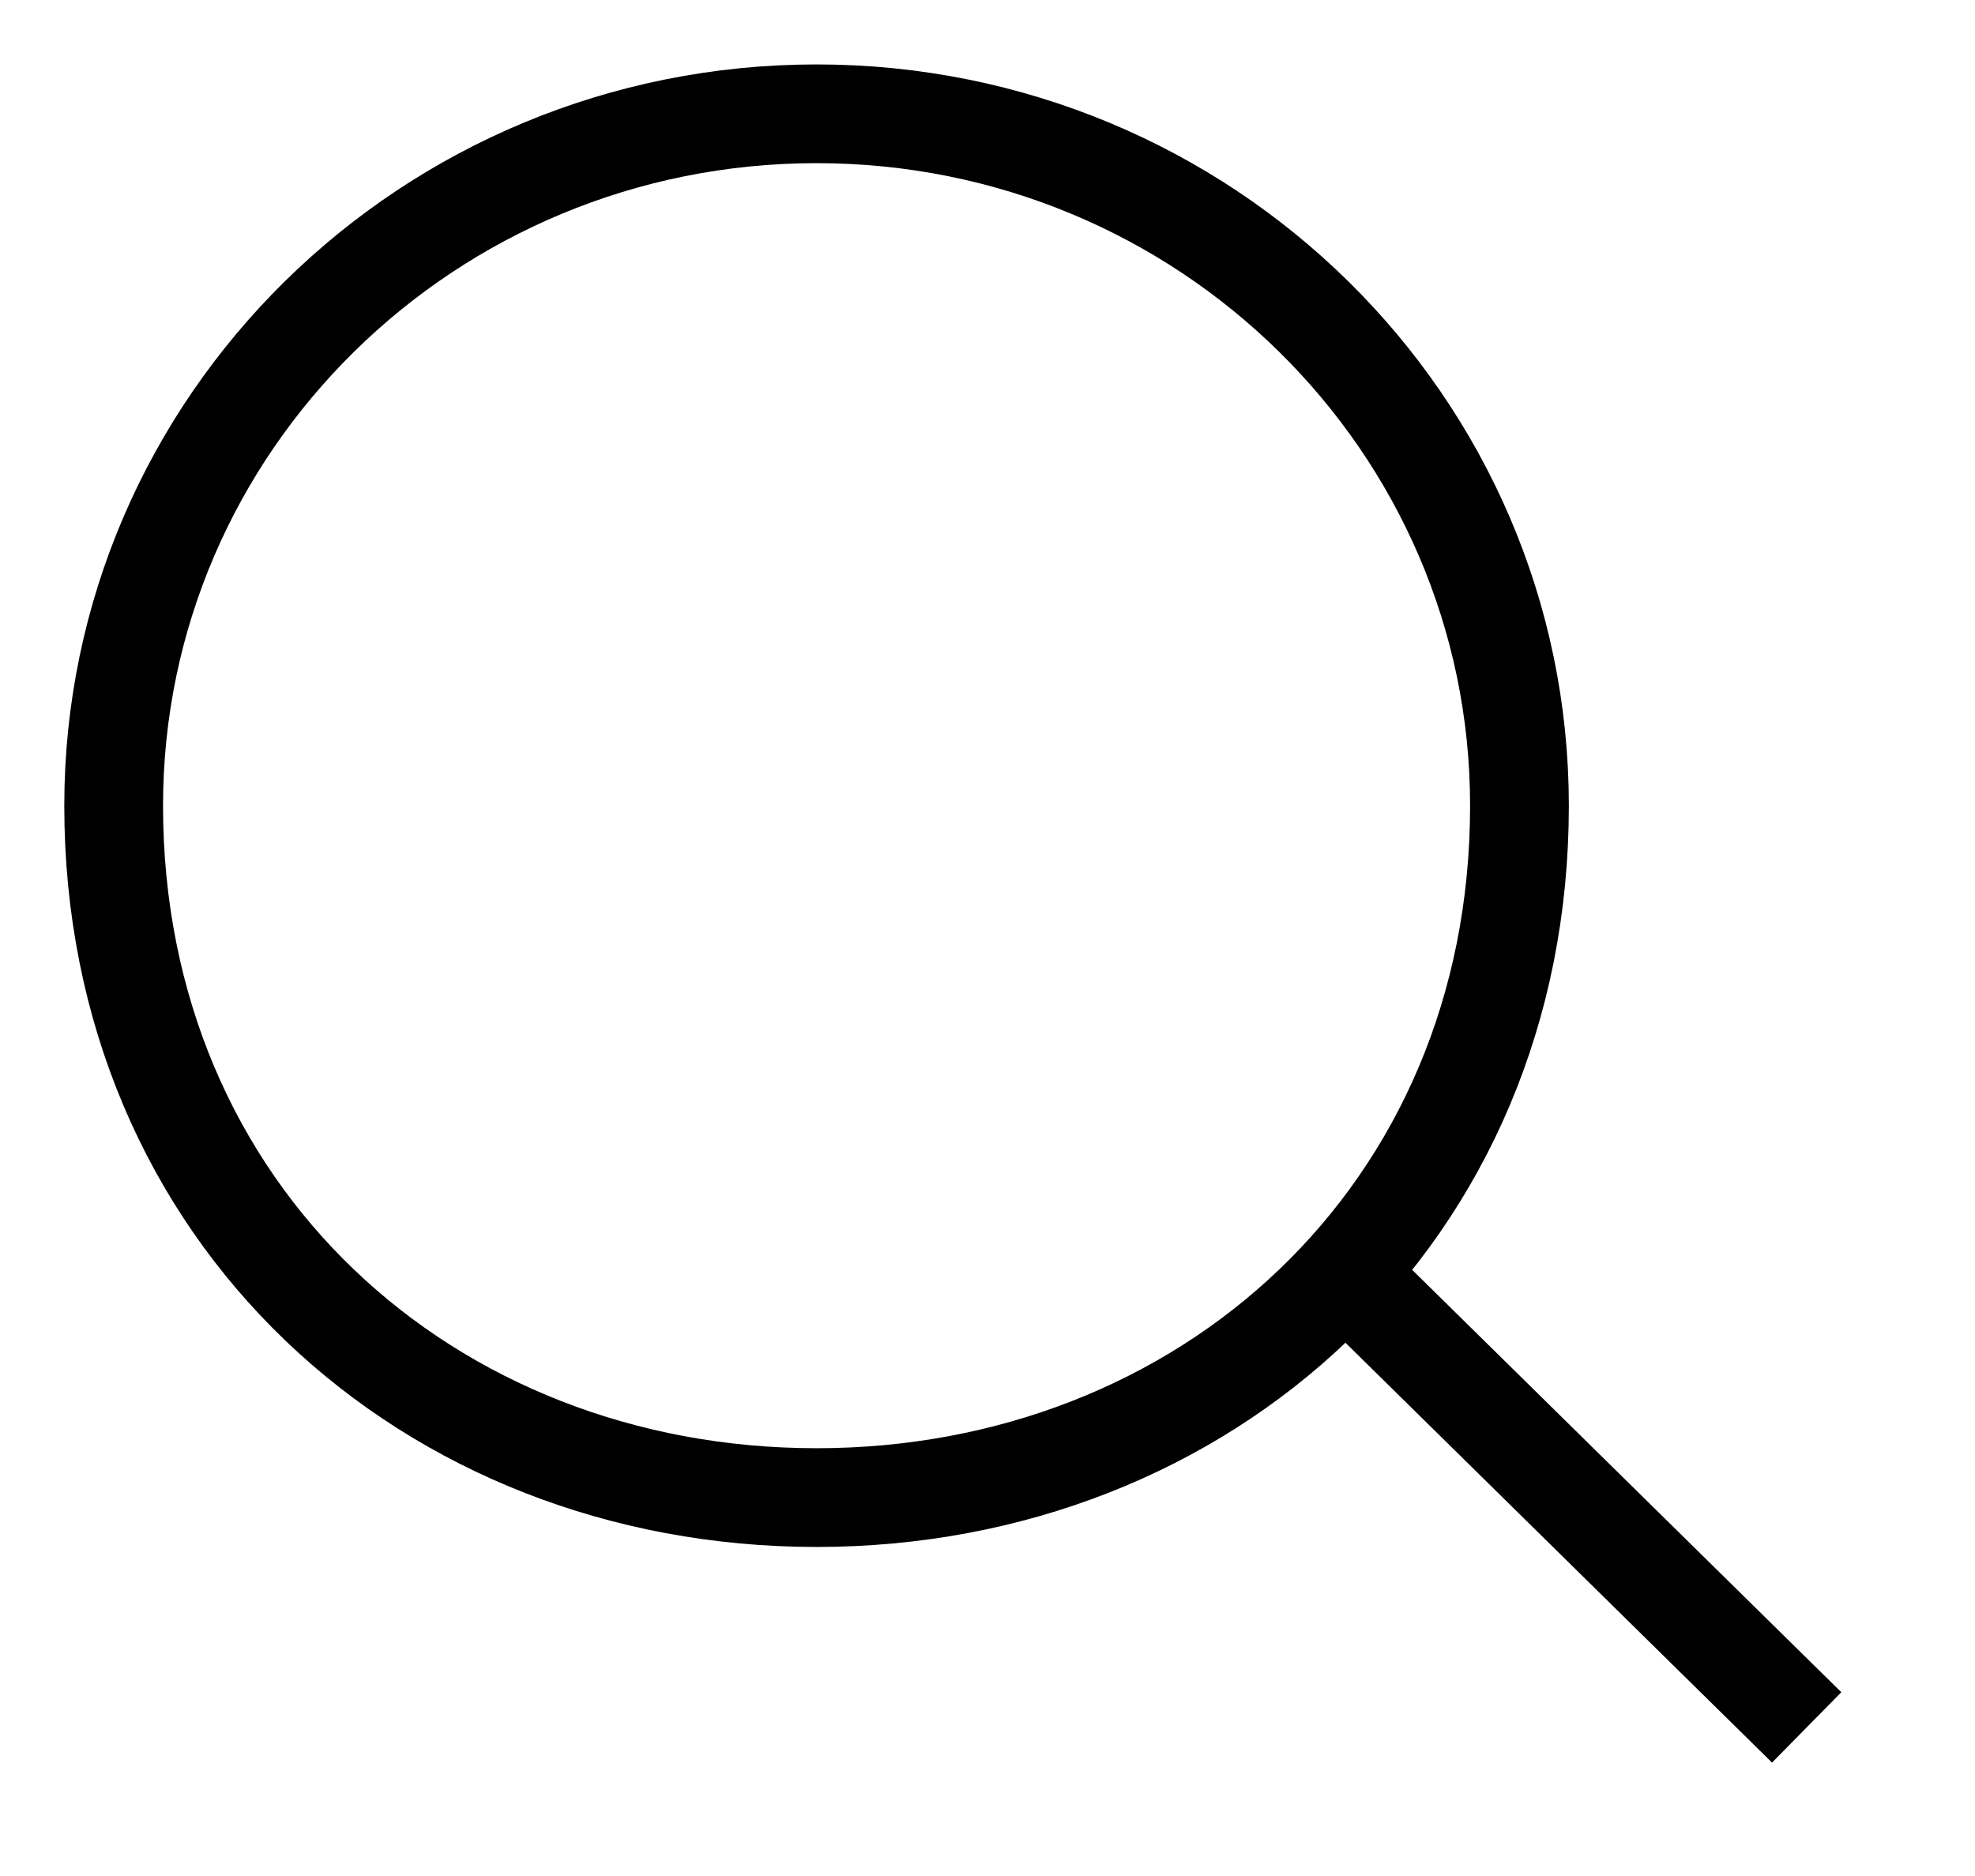
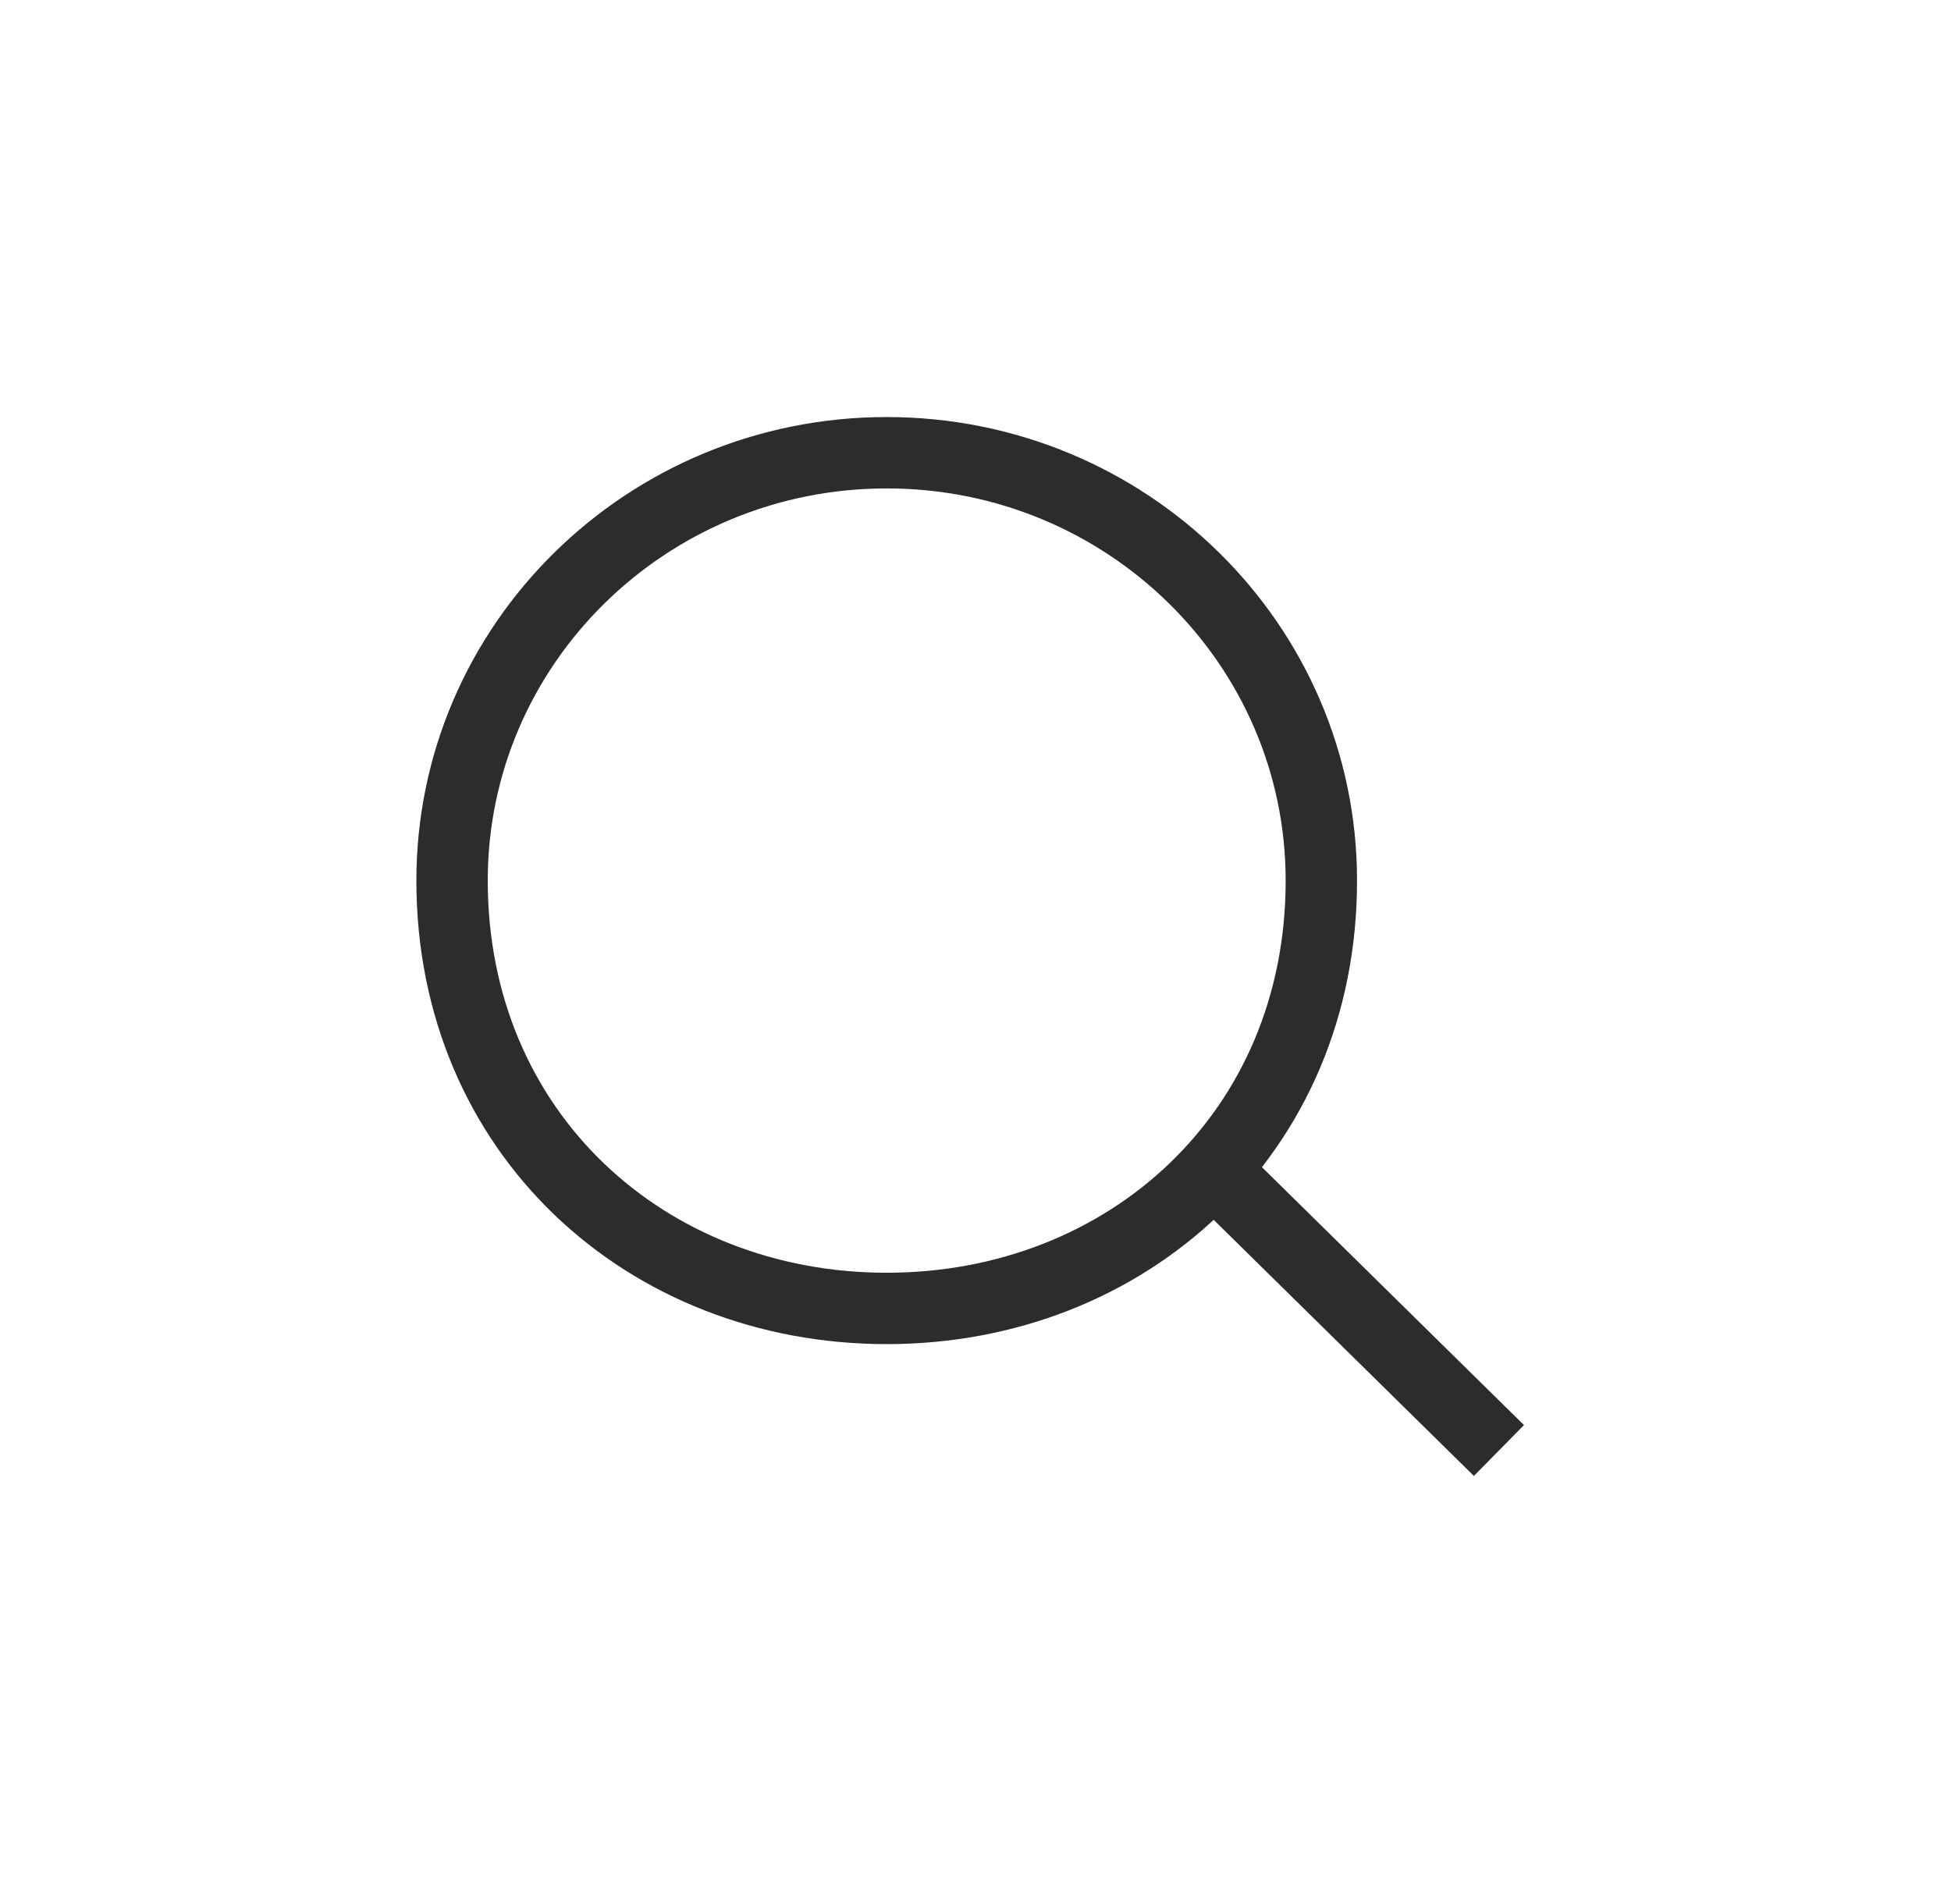
- <svg xmlns="http://www.w3.org/2000/svg" width="40" height="38">
-   <path fill="none" stroke="#000" stroke-width="2" d="M16.538 2.305c7.862 0 14.236 6.275 14.236 14.015 0 8.28-6.374 14.015-14.236 14.015-7.863 0-14.236-5.735-14.236-14.015 0-7.74 6.373-14.015 14.236-14.015ZM36.591 34.99l-9.706-9.554" />
+ <svg xmlns="http://www.w3.org/2000/svg" width="41" height="40" viewBox="0 0 41 40" fill="none">
+   <path d="M31.5 30.485L25.273 24.356M18.634 9.515C23.678 9.515 27.768 13.541 27.768 18.507C27.768 23.819 23.678 27.499 18.634 27.499C13.589 27.499 9.5 23.819 9.5 18.507C9.5 13.541 13.589 9.515 18.634 9.515Z" stroke="#2C2C2C" stroke-width="1.5" />
</svg>
